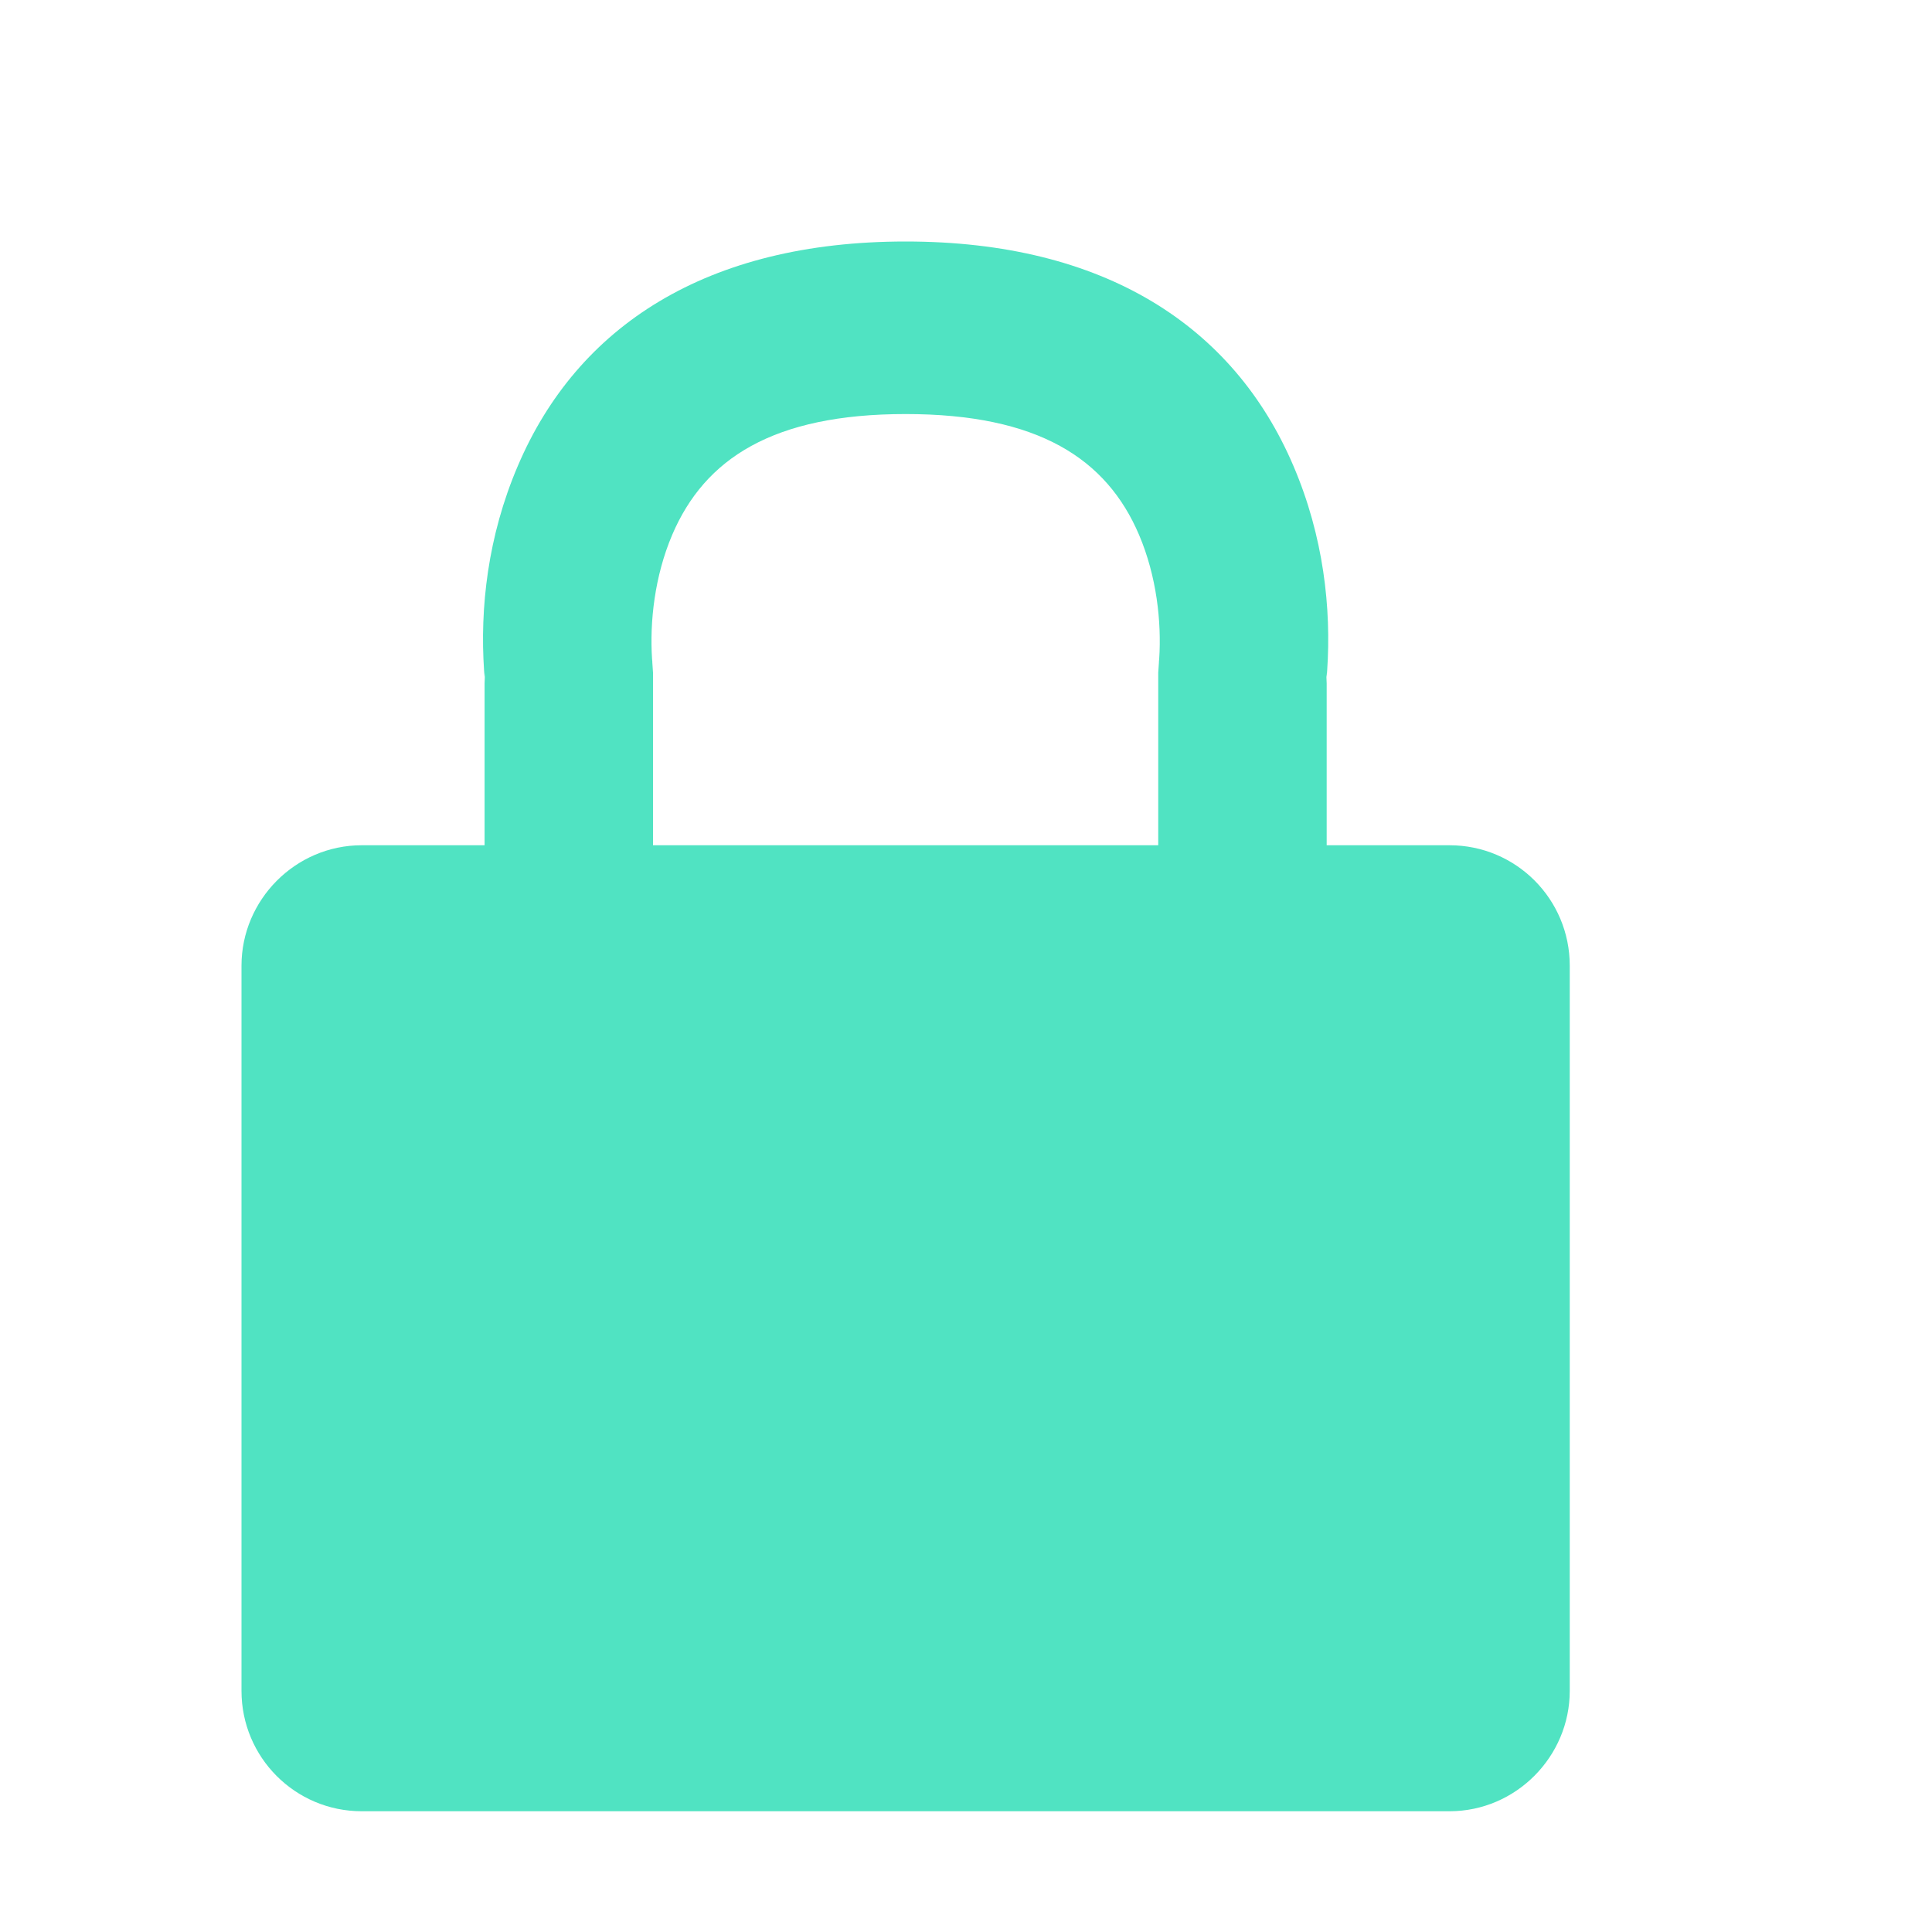
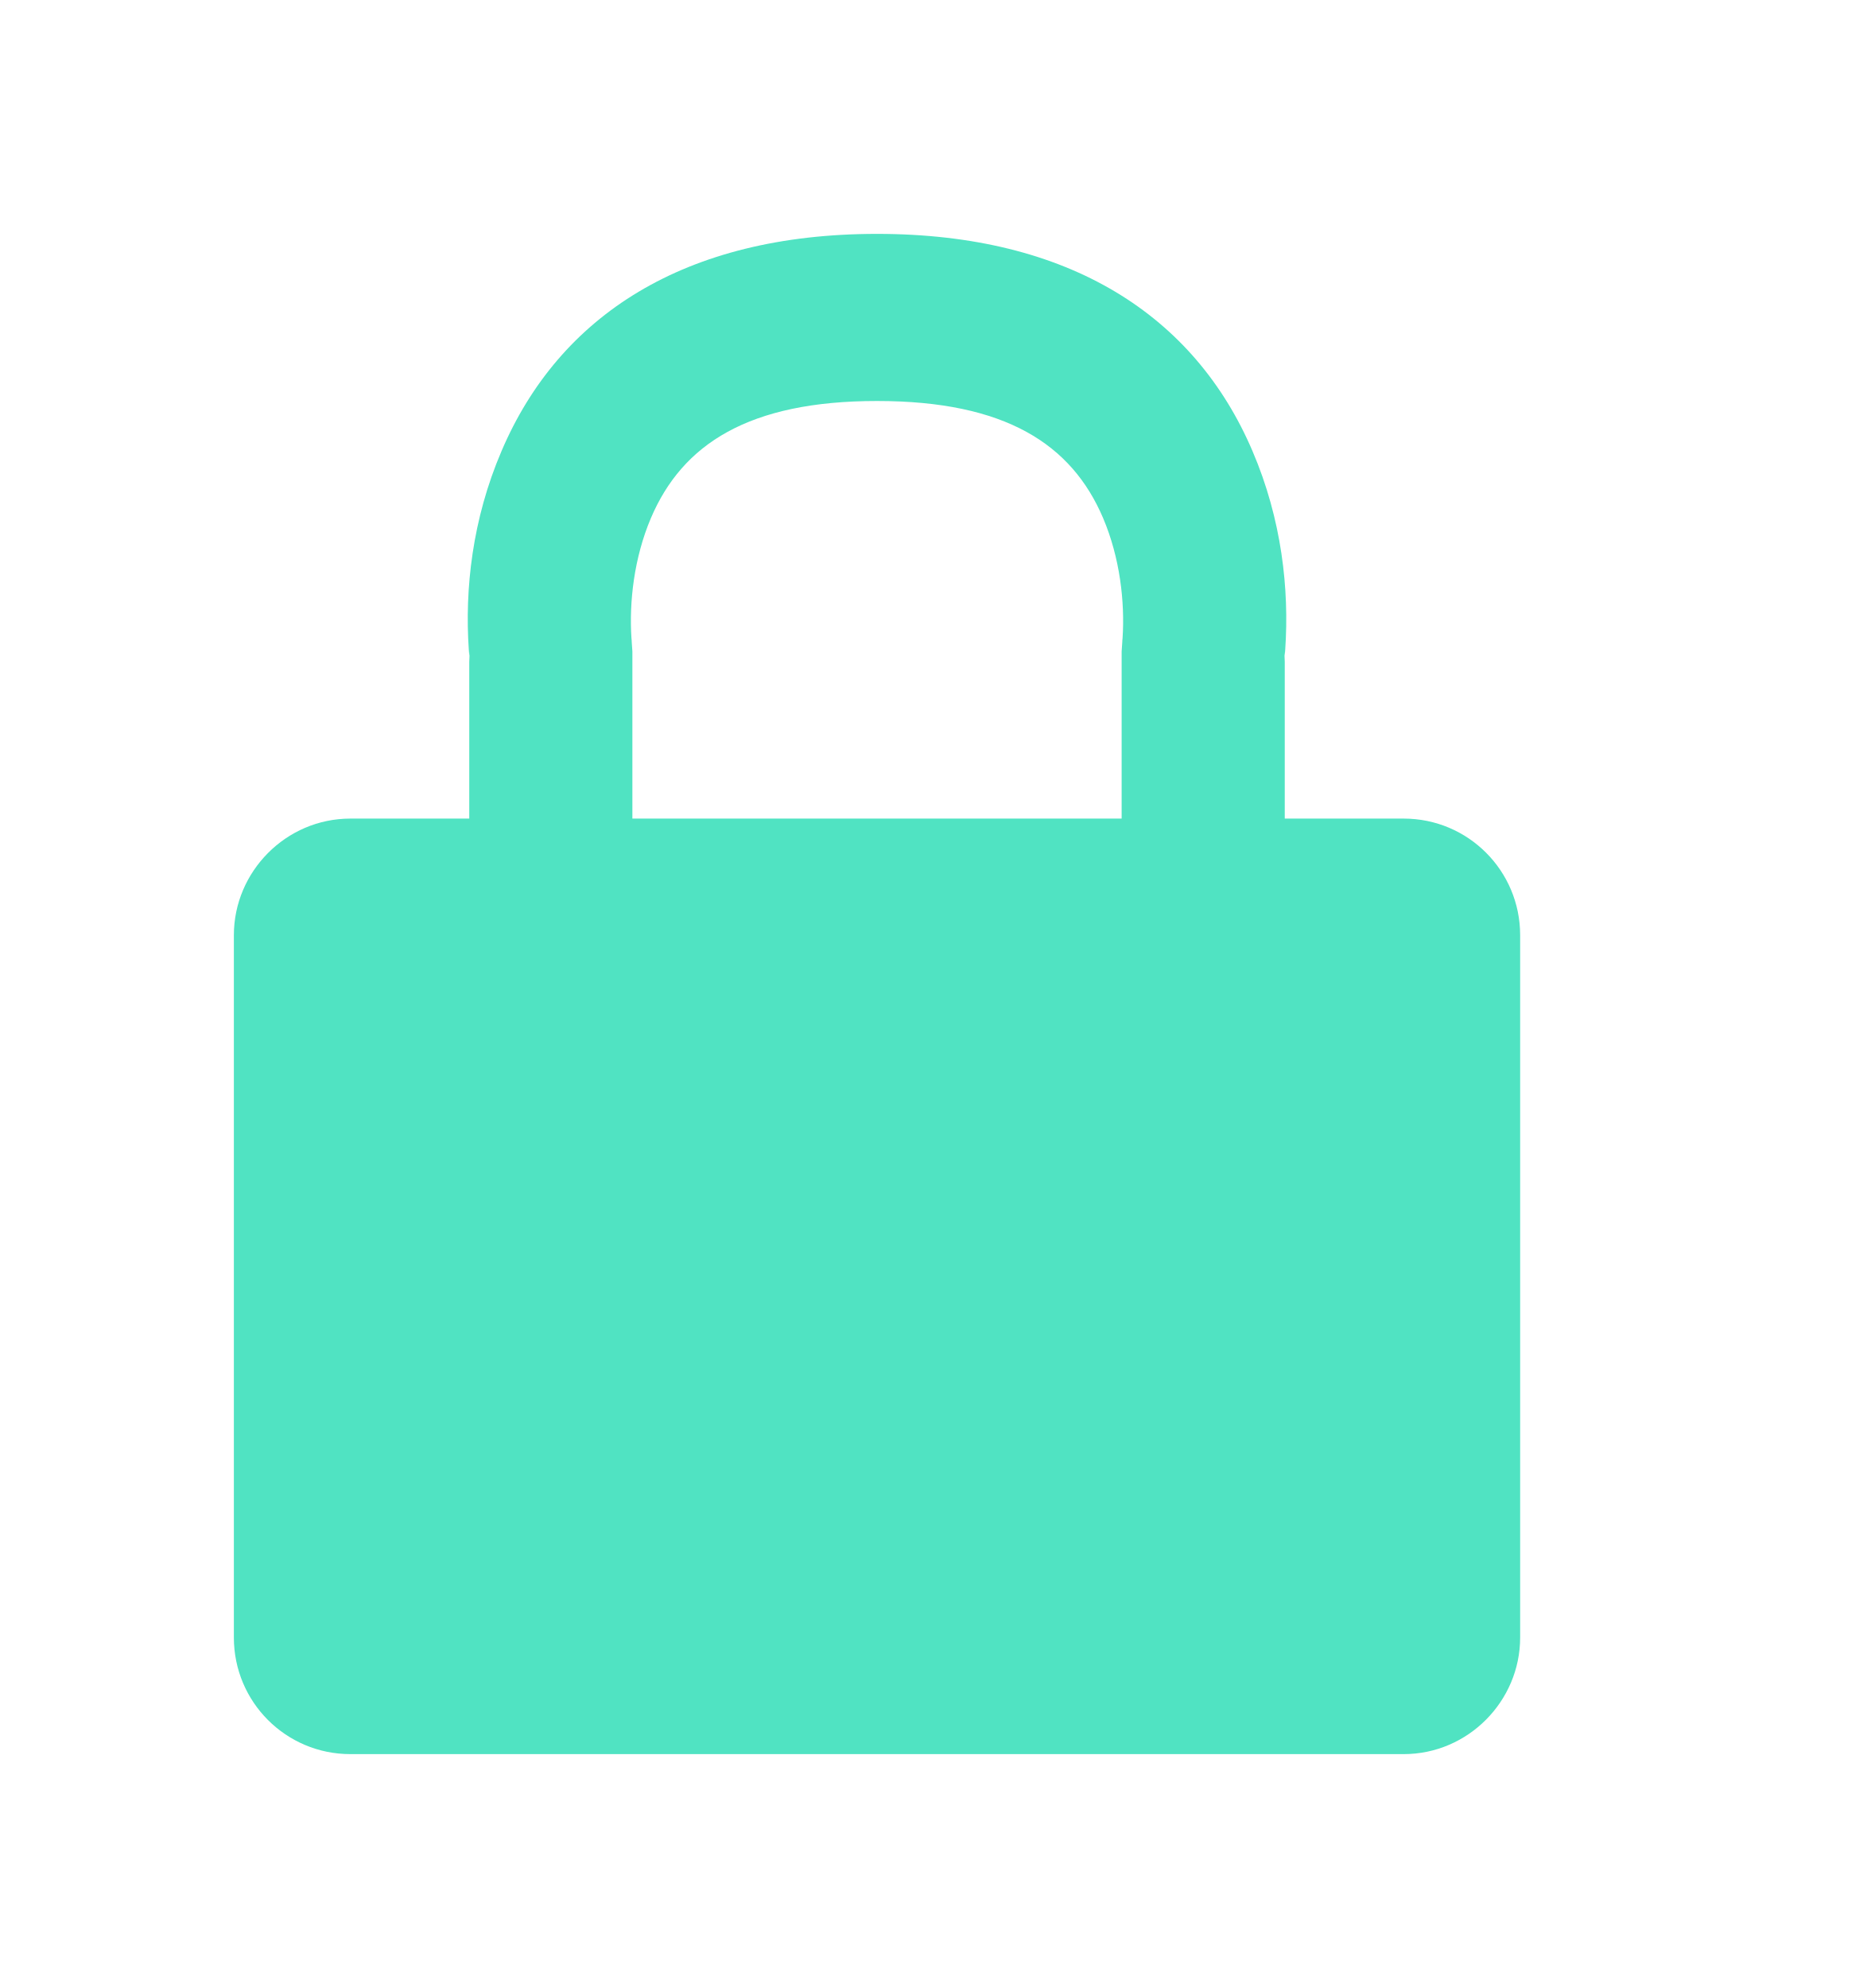
- <svg xmlns="http://www.w3.org/2000/svg" width="16px" height="16px" viewBox="0 0 16 16" version="1.1">
+ <svg xmlns="http://www.w3.org/2000/svg" width="16px" height="17px" viewBox="0 0 16 17" version="1.1">
  <defs />
  <g id="Page-1" stroke="none" stroke-width="1" fill="none" fill-rule="evenodd">
    <g id="lock" fill="#50E3C2">
      <path d="M2.996,7 C2.446,7 2,7.453 2,7.997 L2,14.003 C2,14.554 2.445,15 2.996,15 L12.004,15 C12.554,15 13,14.547 13,14.003 L13,7.997 C13,7.446 12.555,7 12.004,7 L2.996,7 L2.996,7 Z M5.408,5.571 L5.402,5.483 C5.403,5.489 5.402,5.474 5.4,5.456 C5.38,5.15 5.421,4.772 5.567,4.429 C5.836,3.799 6.401,3.429 7.5,3.429 C8.599,3.429 9.164,3.799 9.433,4.429 C9.579,4.772 9.62,5.15 9.6,5.456 C9.598,5.474 9.597,5.489 9.598,5.483 L9.592,5.571 L9.592,7 L10.987,7 L10.987,5.571 L10.982,5.66 C10.985,5.63 10.988,5.6 10.991,5.554 C11.026,5.039 10.962,4.443 10.711,3.857 C10.217,2.701 9.147,2 7.5,2 C5.852,2 4.782,2.701 4.289,3.857 C4.038,4.443 3.974,5.038 4.009,5.554 C4.012,5.6 4.015,5.63 4.018,5.66 L4.013,5.571 L4.013,7 L5.408,7 L5.408,5.571 L5.408,5.571 Z" id="internal" />
    </g>
  </g>
</svg>
